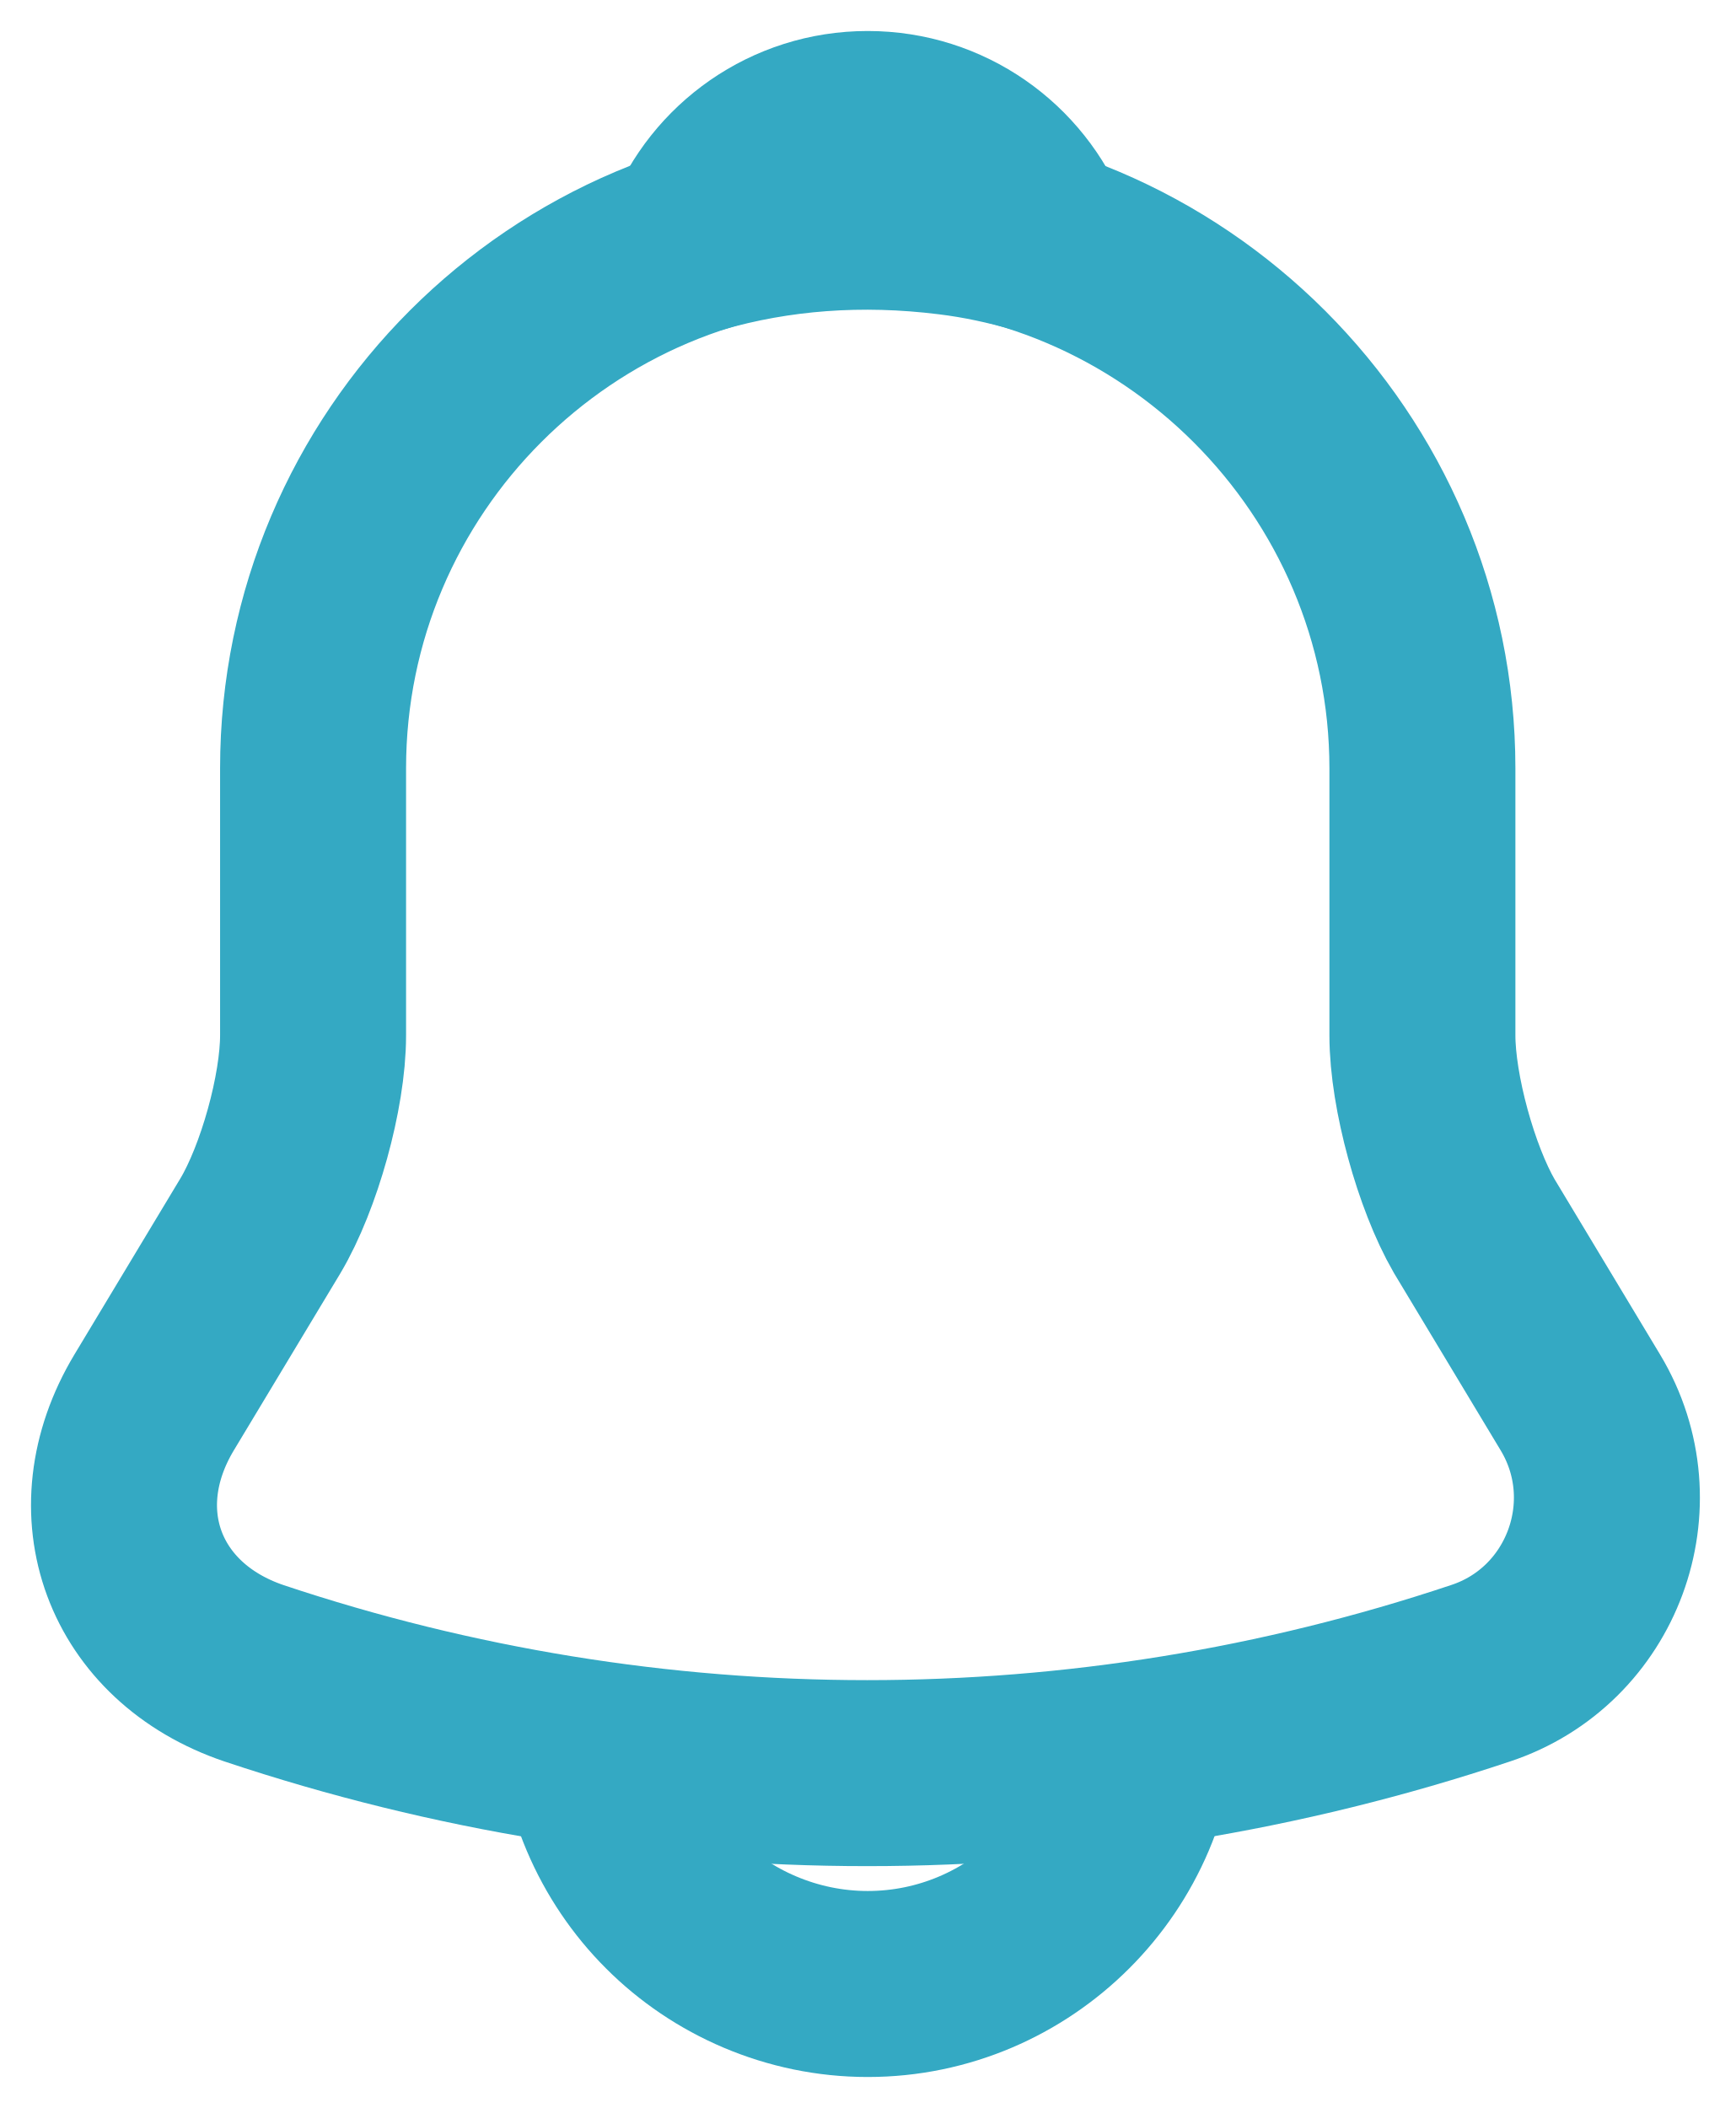
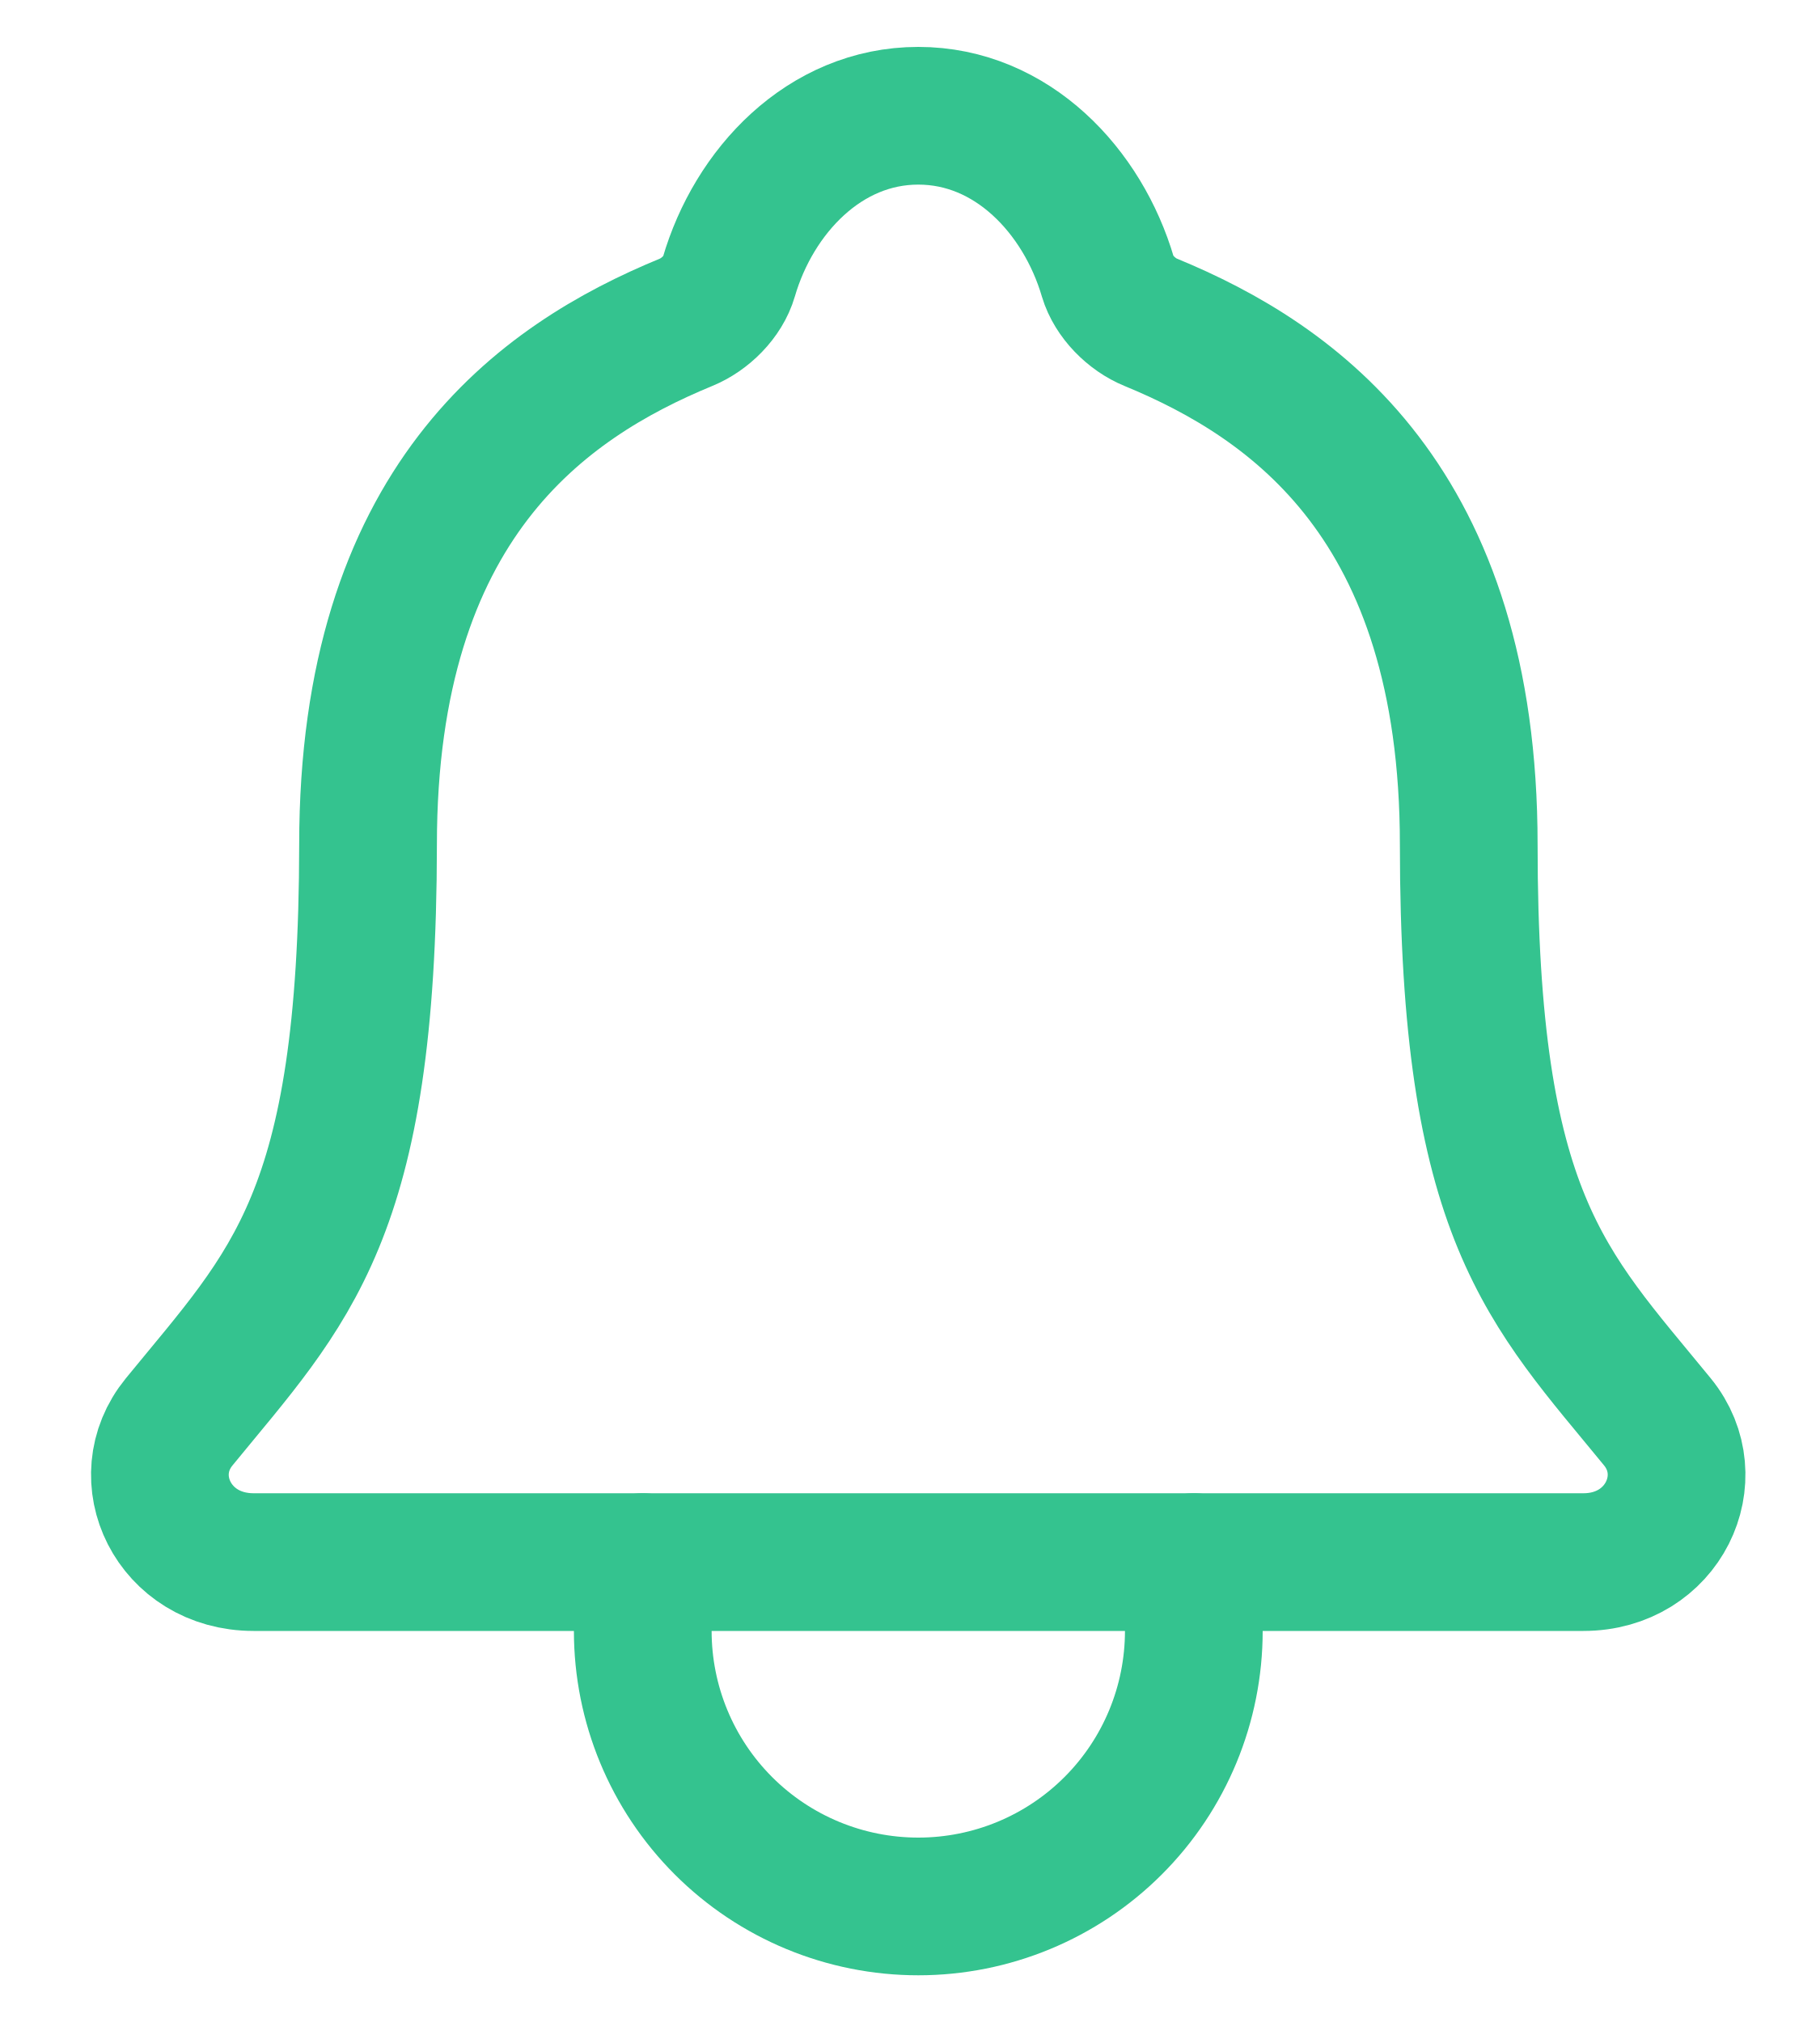
- <svg xmlns="http://www.w3.org/2000/svg" width="14" height="17" viewBox="0 0 14 17" fill="none">
-   <path d="M6.998 1.723C4.531 1.723 2.525 3.728 2.525 6.196V8.35C2.525 8.805 2.331 9.498 2.1 9.886L1.243 11.31C0.714 12.19 1.079 13.166 2.048 13.494C5.261 14.568 8.728 14.568 11.941 13.494C12.843 13.196 13.239 12.13 12.746 11.31L11.889 9.886C11.665 9.498 11.472 8.805 11.472 8.35V6.196C11.472 3.736 9.459 1.723 6.998 1.723Z" stroke="#34A9C3" stroke-width="1.5" stroke-miterlimit="10" stroke-linecap="round" />
-   <path d="M8.378 1.939C8.146 1.872 7.908 1.82 7.662 1.79C6.946 1.701 6.26 1.753 5.619 1.939C5.835 1.388 6.372 1 6.998 1C7.625 1 8.161 1.388 8.378 1.939Z" stroke="#34A9C3" stroke-width="1.5" stroke-miterlimit="10" stroke-linecap="round" stroke-linejoin="round" />
-   <path d="M9.235 13.764C9.235 14.994 8.228 16 6.998 16C6.387 16 5.82 15.747 5.418 15.344C5.015 14.942 4.762 14.375 4.762 13.764" stroke="#34A9C3" stroke-width="1.5" stroke-miterlimit="10" />
+ <svg xmlns="http://www.w3.org/2000/svg" width="18" height="20" viewBox="0 0 18 20" fill="none">
+   <path d="M16.392 14.064C15.298 12.726 14.526 12.044 14.526 8.355C14.526 4.977 12.801 3.773 11.381 3.188C11.192 3.111 11.015 2.933 10.957 2.739C10.708 1.891 10.01 1.145 9.082 1.145C8.154 1.145 7.455 1.892 7.208 2.74C7.151 2.936 6.973 3.111 6.785 3.188C5.363 3.774 3.64 4.973 3.64 8.355C3.637 12.044 2.865 12.726 1.772 14.064C1.319 14.618 1.716 15.451 2.508 15.451H15.66C16.448 15.451 16.842 14.616 16.392 14.064Z" stroke="#34C38F" stroke-width="1.362" stroke-linecap="round" stroke-linejoin="round" />
+   <path d="M11.807 15.451V16.132C11.807 16.855 11.52 17.548 11.009 18.059C10.498 18.57 9.805 18.857 9.082 18.857C8.359 18.857 7.666 18.57 7.155 18.059C6.644 17.548 6.357 16.855 6.357 16.132V15.451" stroke="#34C38F" stroke-width="1.362" stroke-linecap="round" stroke-linejoin="round" />
</svg>
